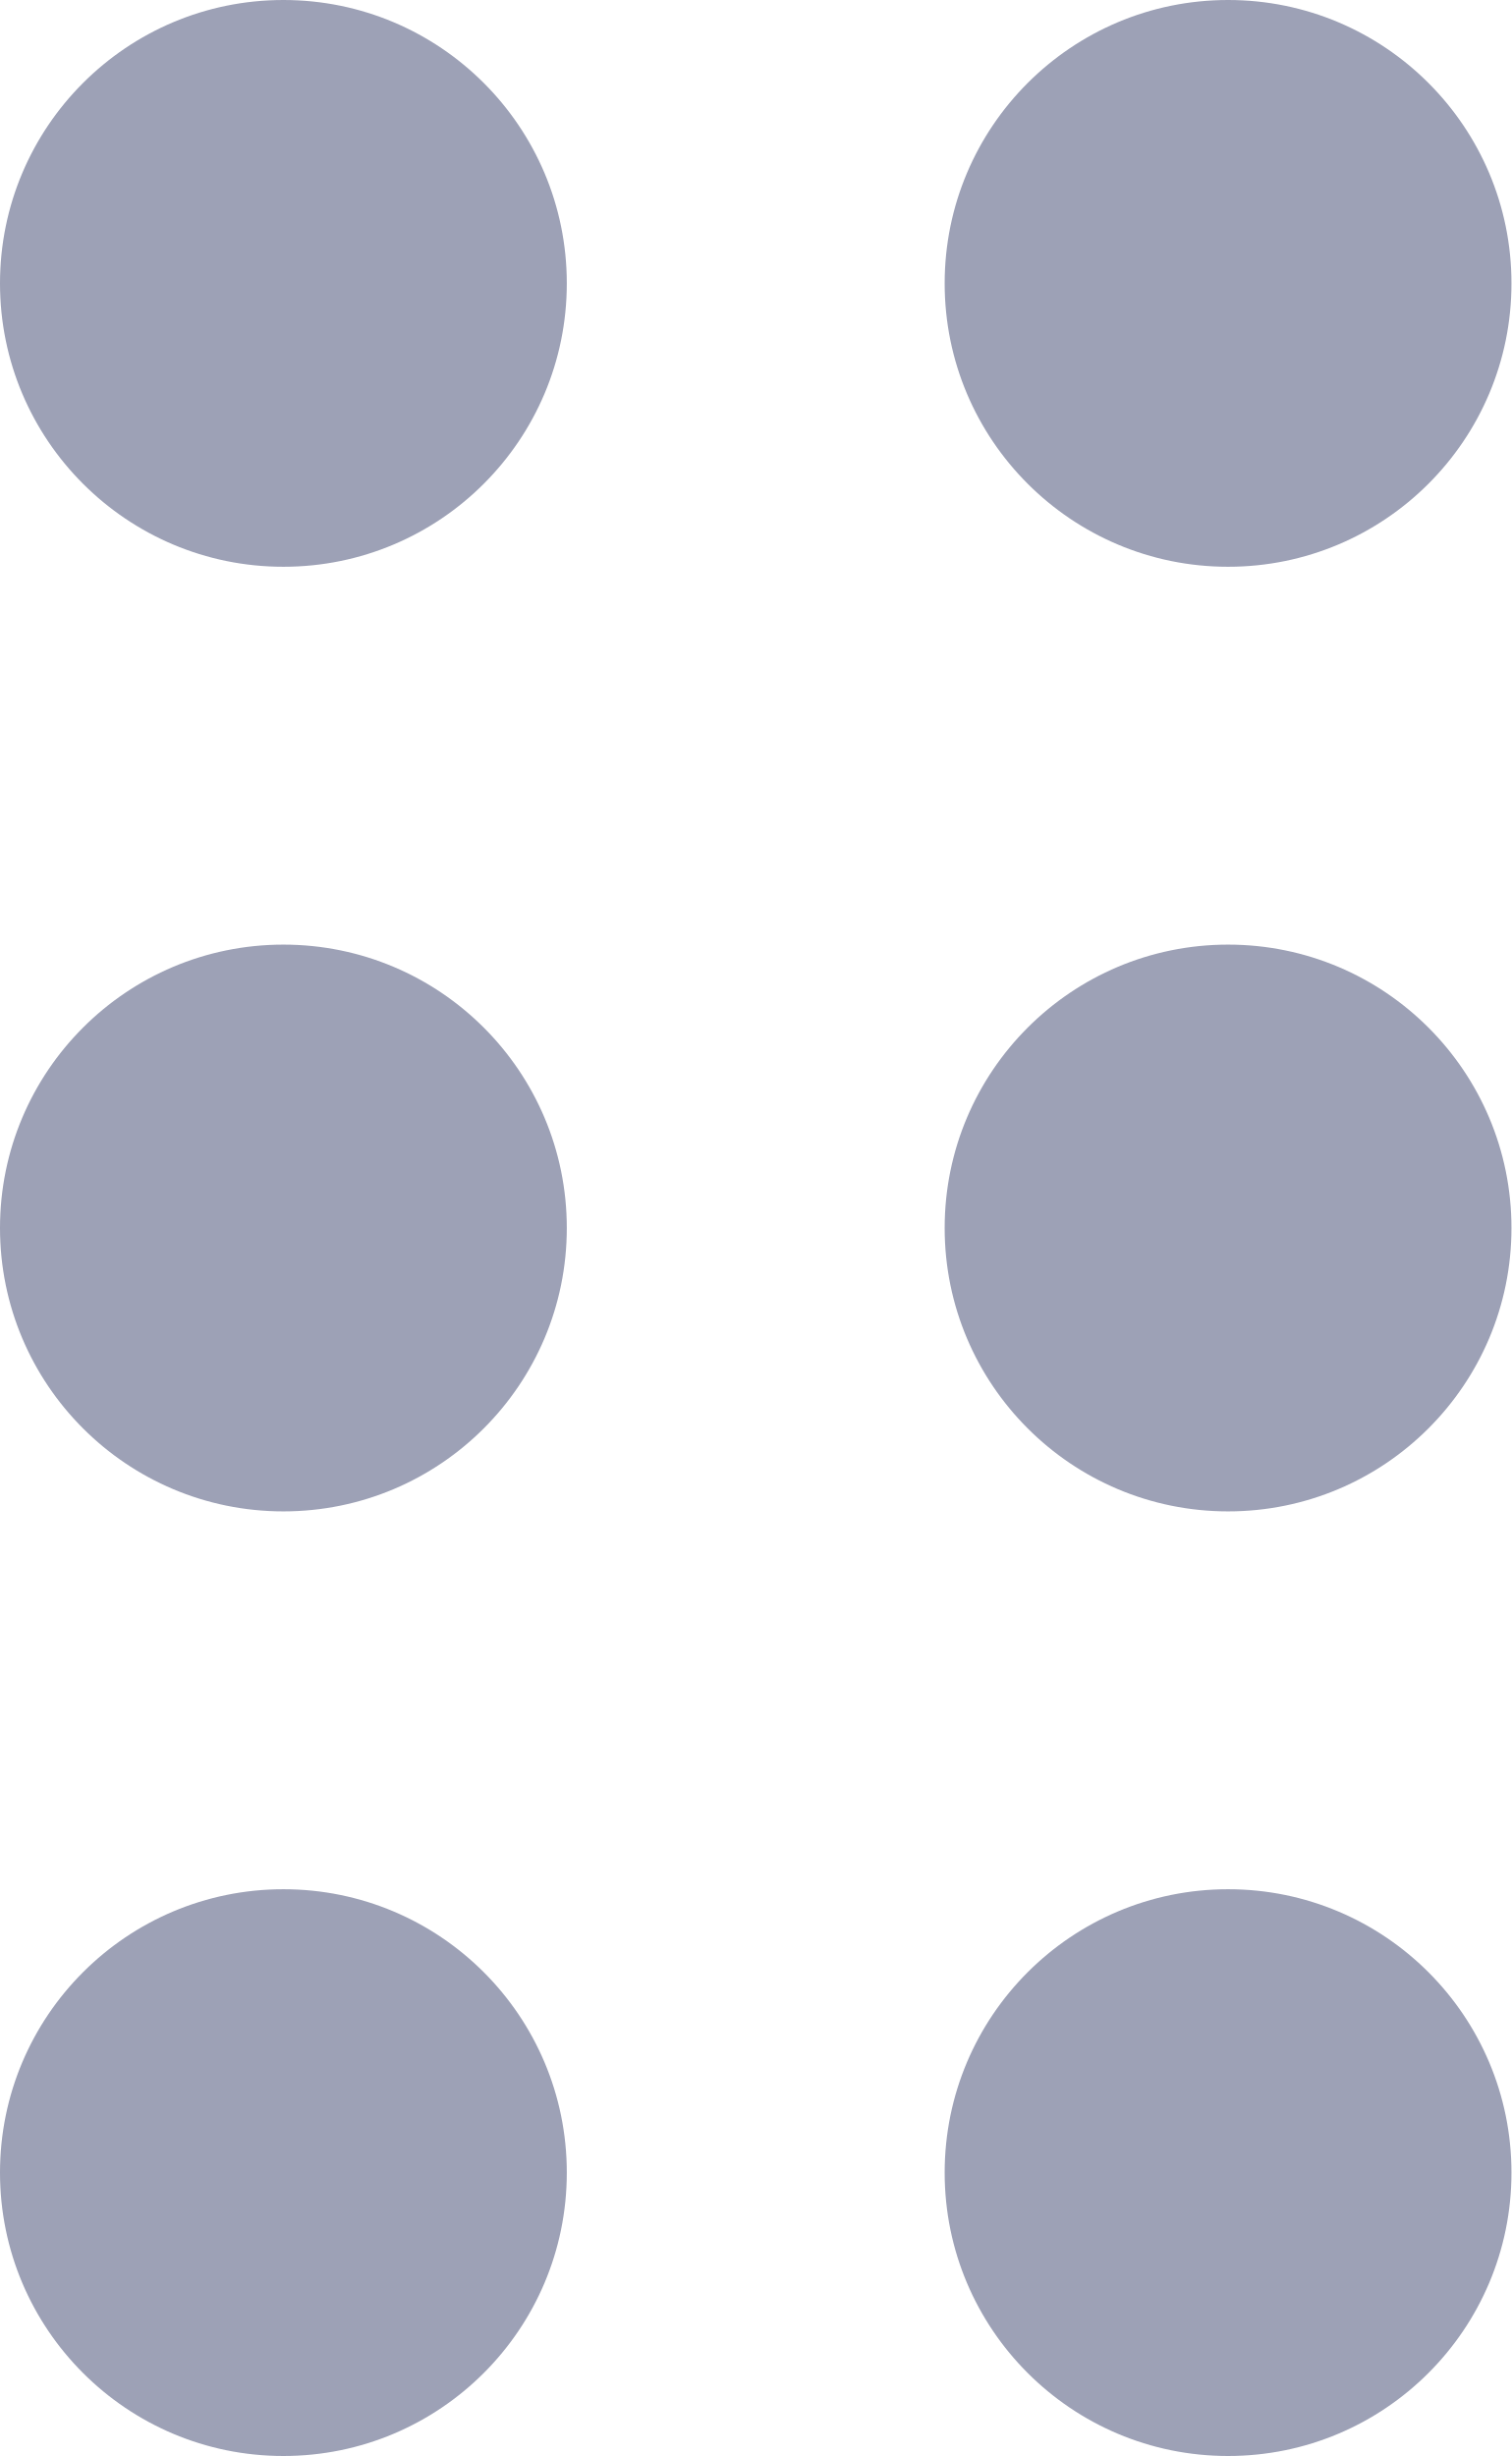
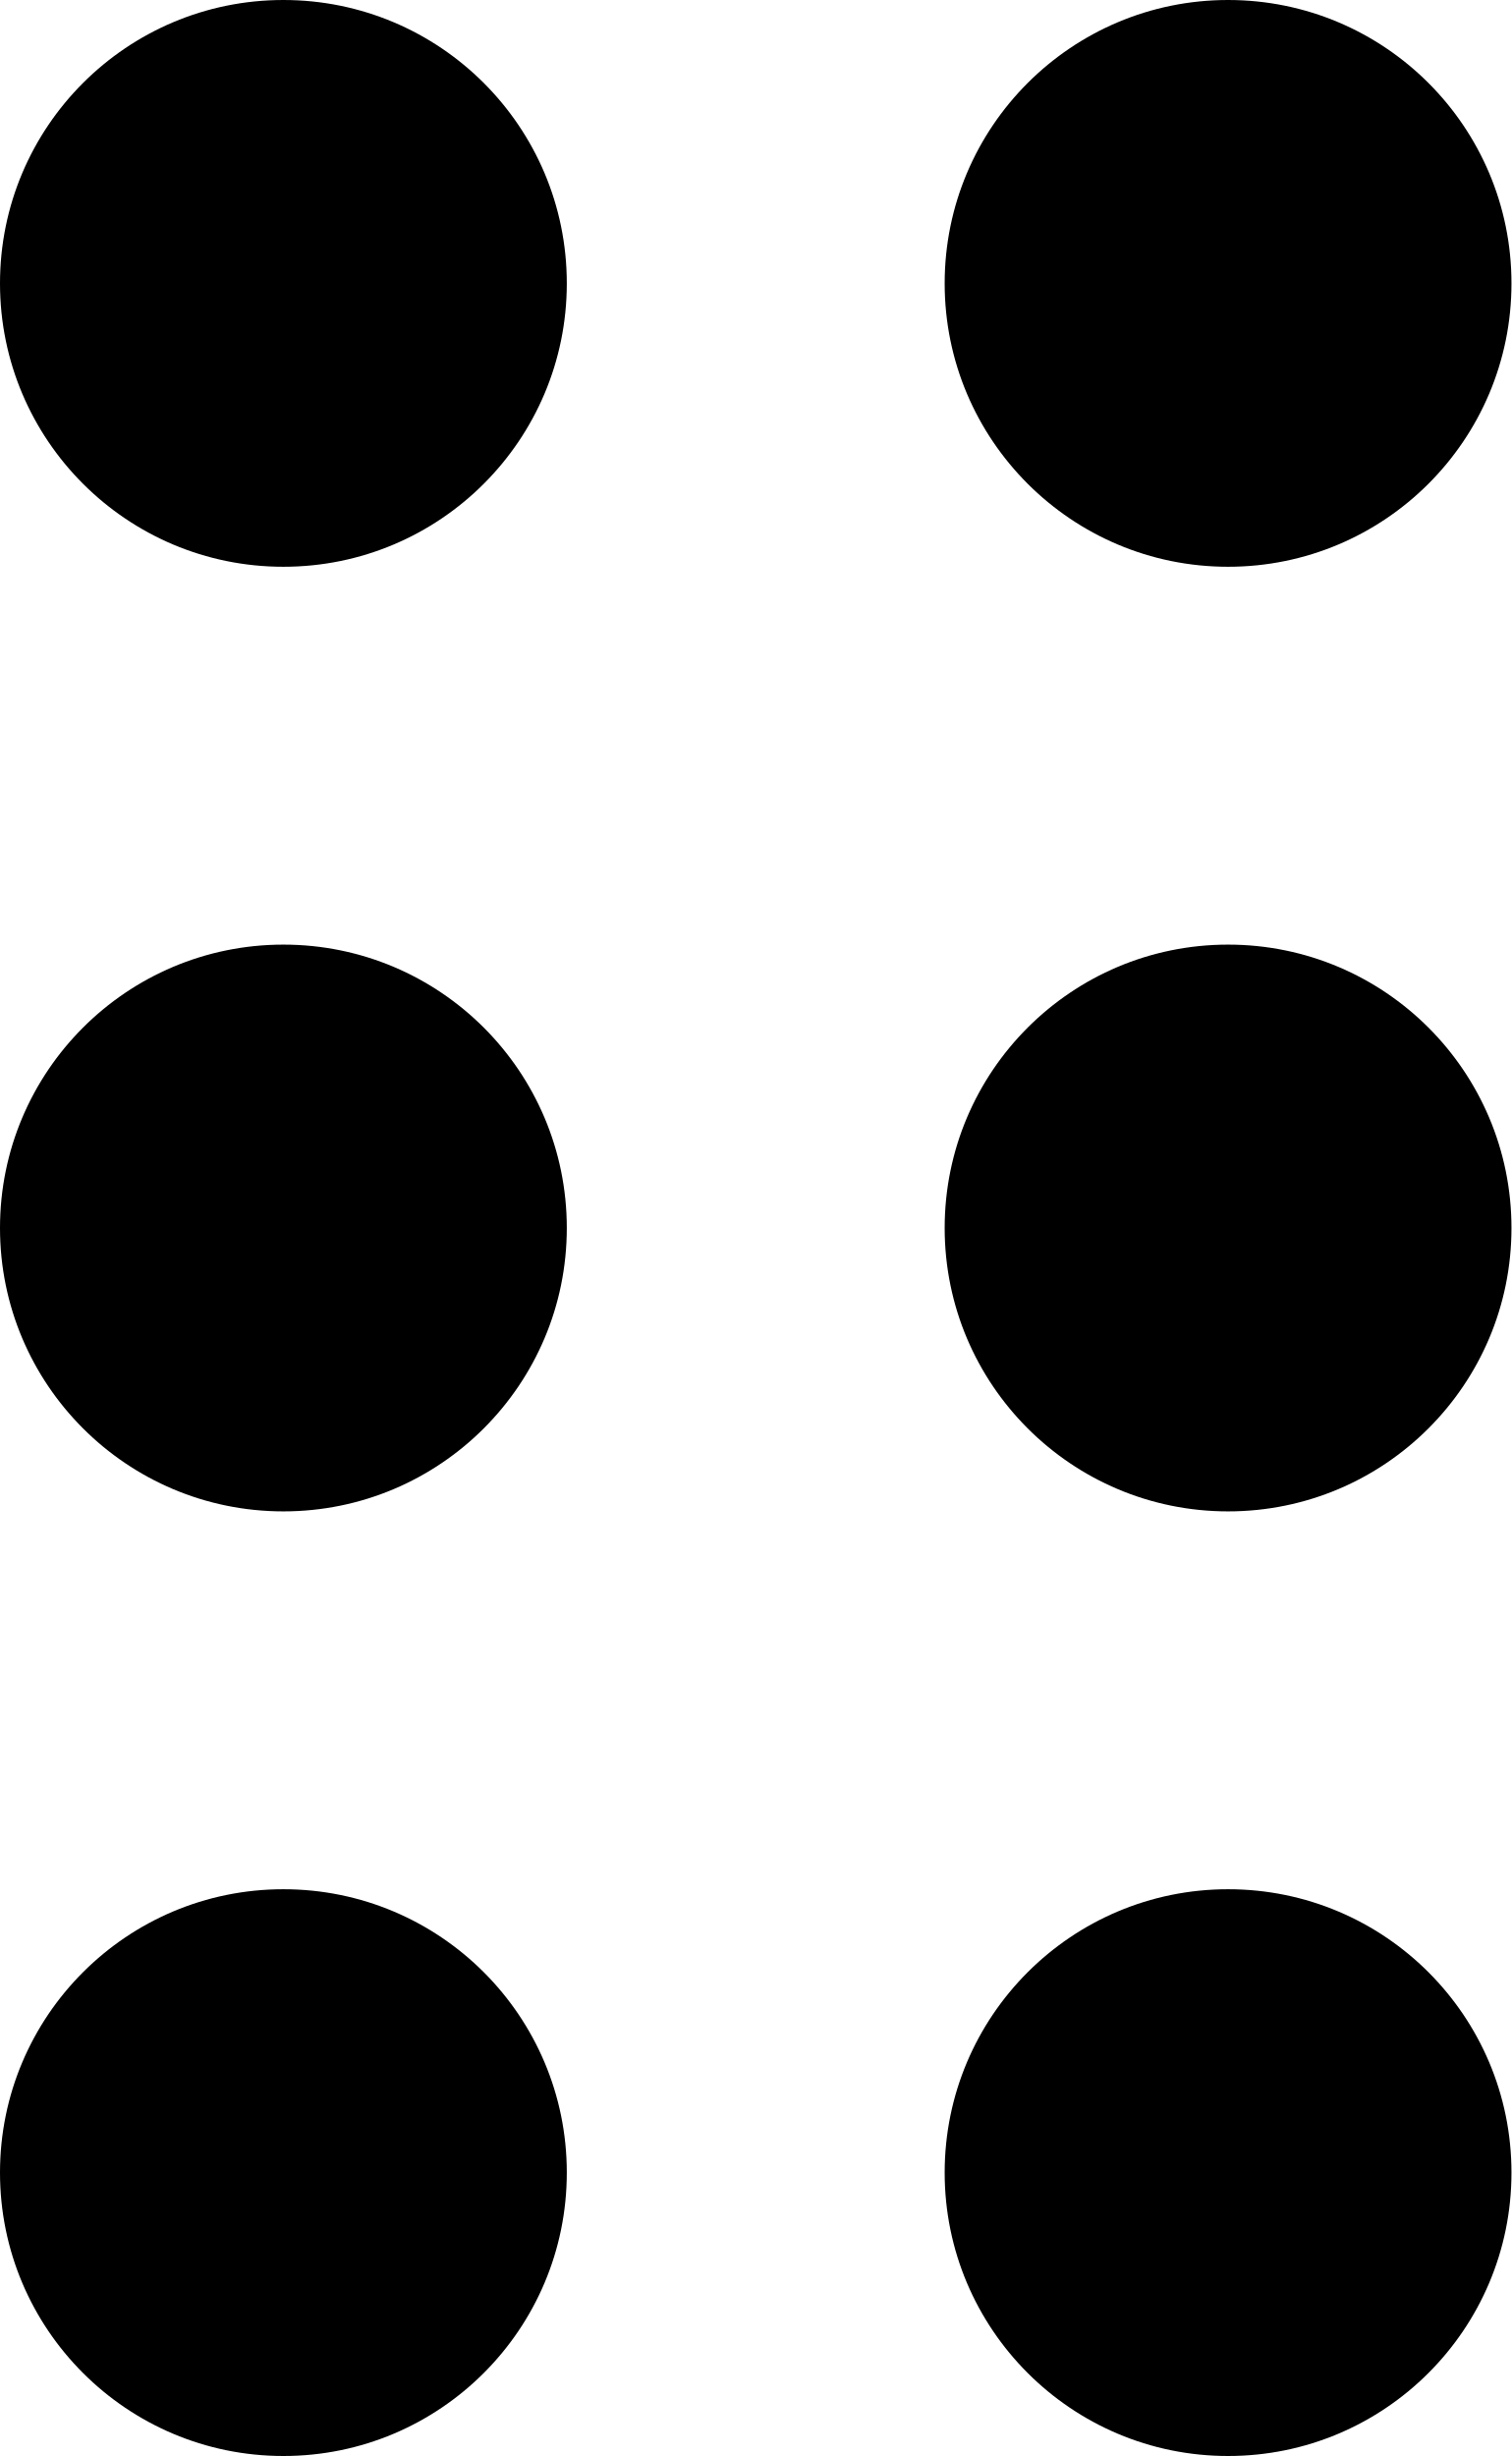
<svg xmlns="http://www.w3.org/2000/svg" width="8" height="13" viewBox="0 0 8 13">
-   <defs>
-     <style>.a{fill:#9da1b6;}</style>
-   </defs>
+   <defs />
  <g transform="translate(0.471)">
    <circle class="a" cx="1.5" cy="1.5" r="1.5" transform="translate(-0.471)" />
    <circle class="a" cx="1.5" cy="1.5" r="1.5" transform="translate(4.529)" />
    <circle class="a" cx="1.5" cy="1.5" r="1.5" transform="translate(-0.471 5)" />
    <circle class="a" cx="1.5" cy="1.5" r="1.5" transform="translate(4.529 5)" />
    <circle class="a" cx="1.5" cy="1.5" r="1.5" transform="translate(-0.471 10)" />
    <circle class="a" cx="1.5" cy="1.5" r="1.5" transform="translate(4.529 10)" />
  </g>
</svg>
